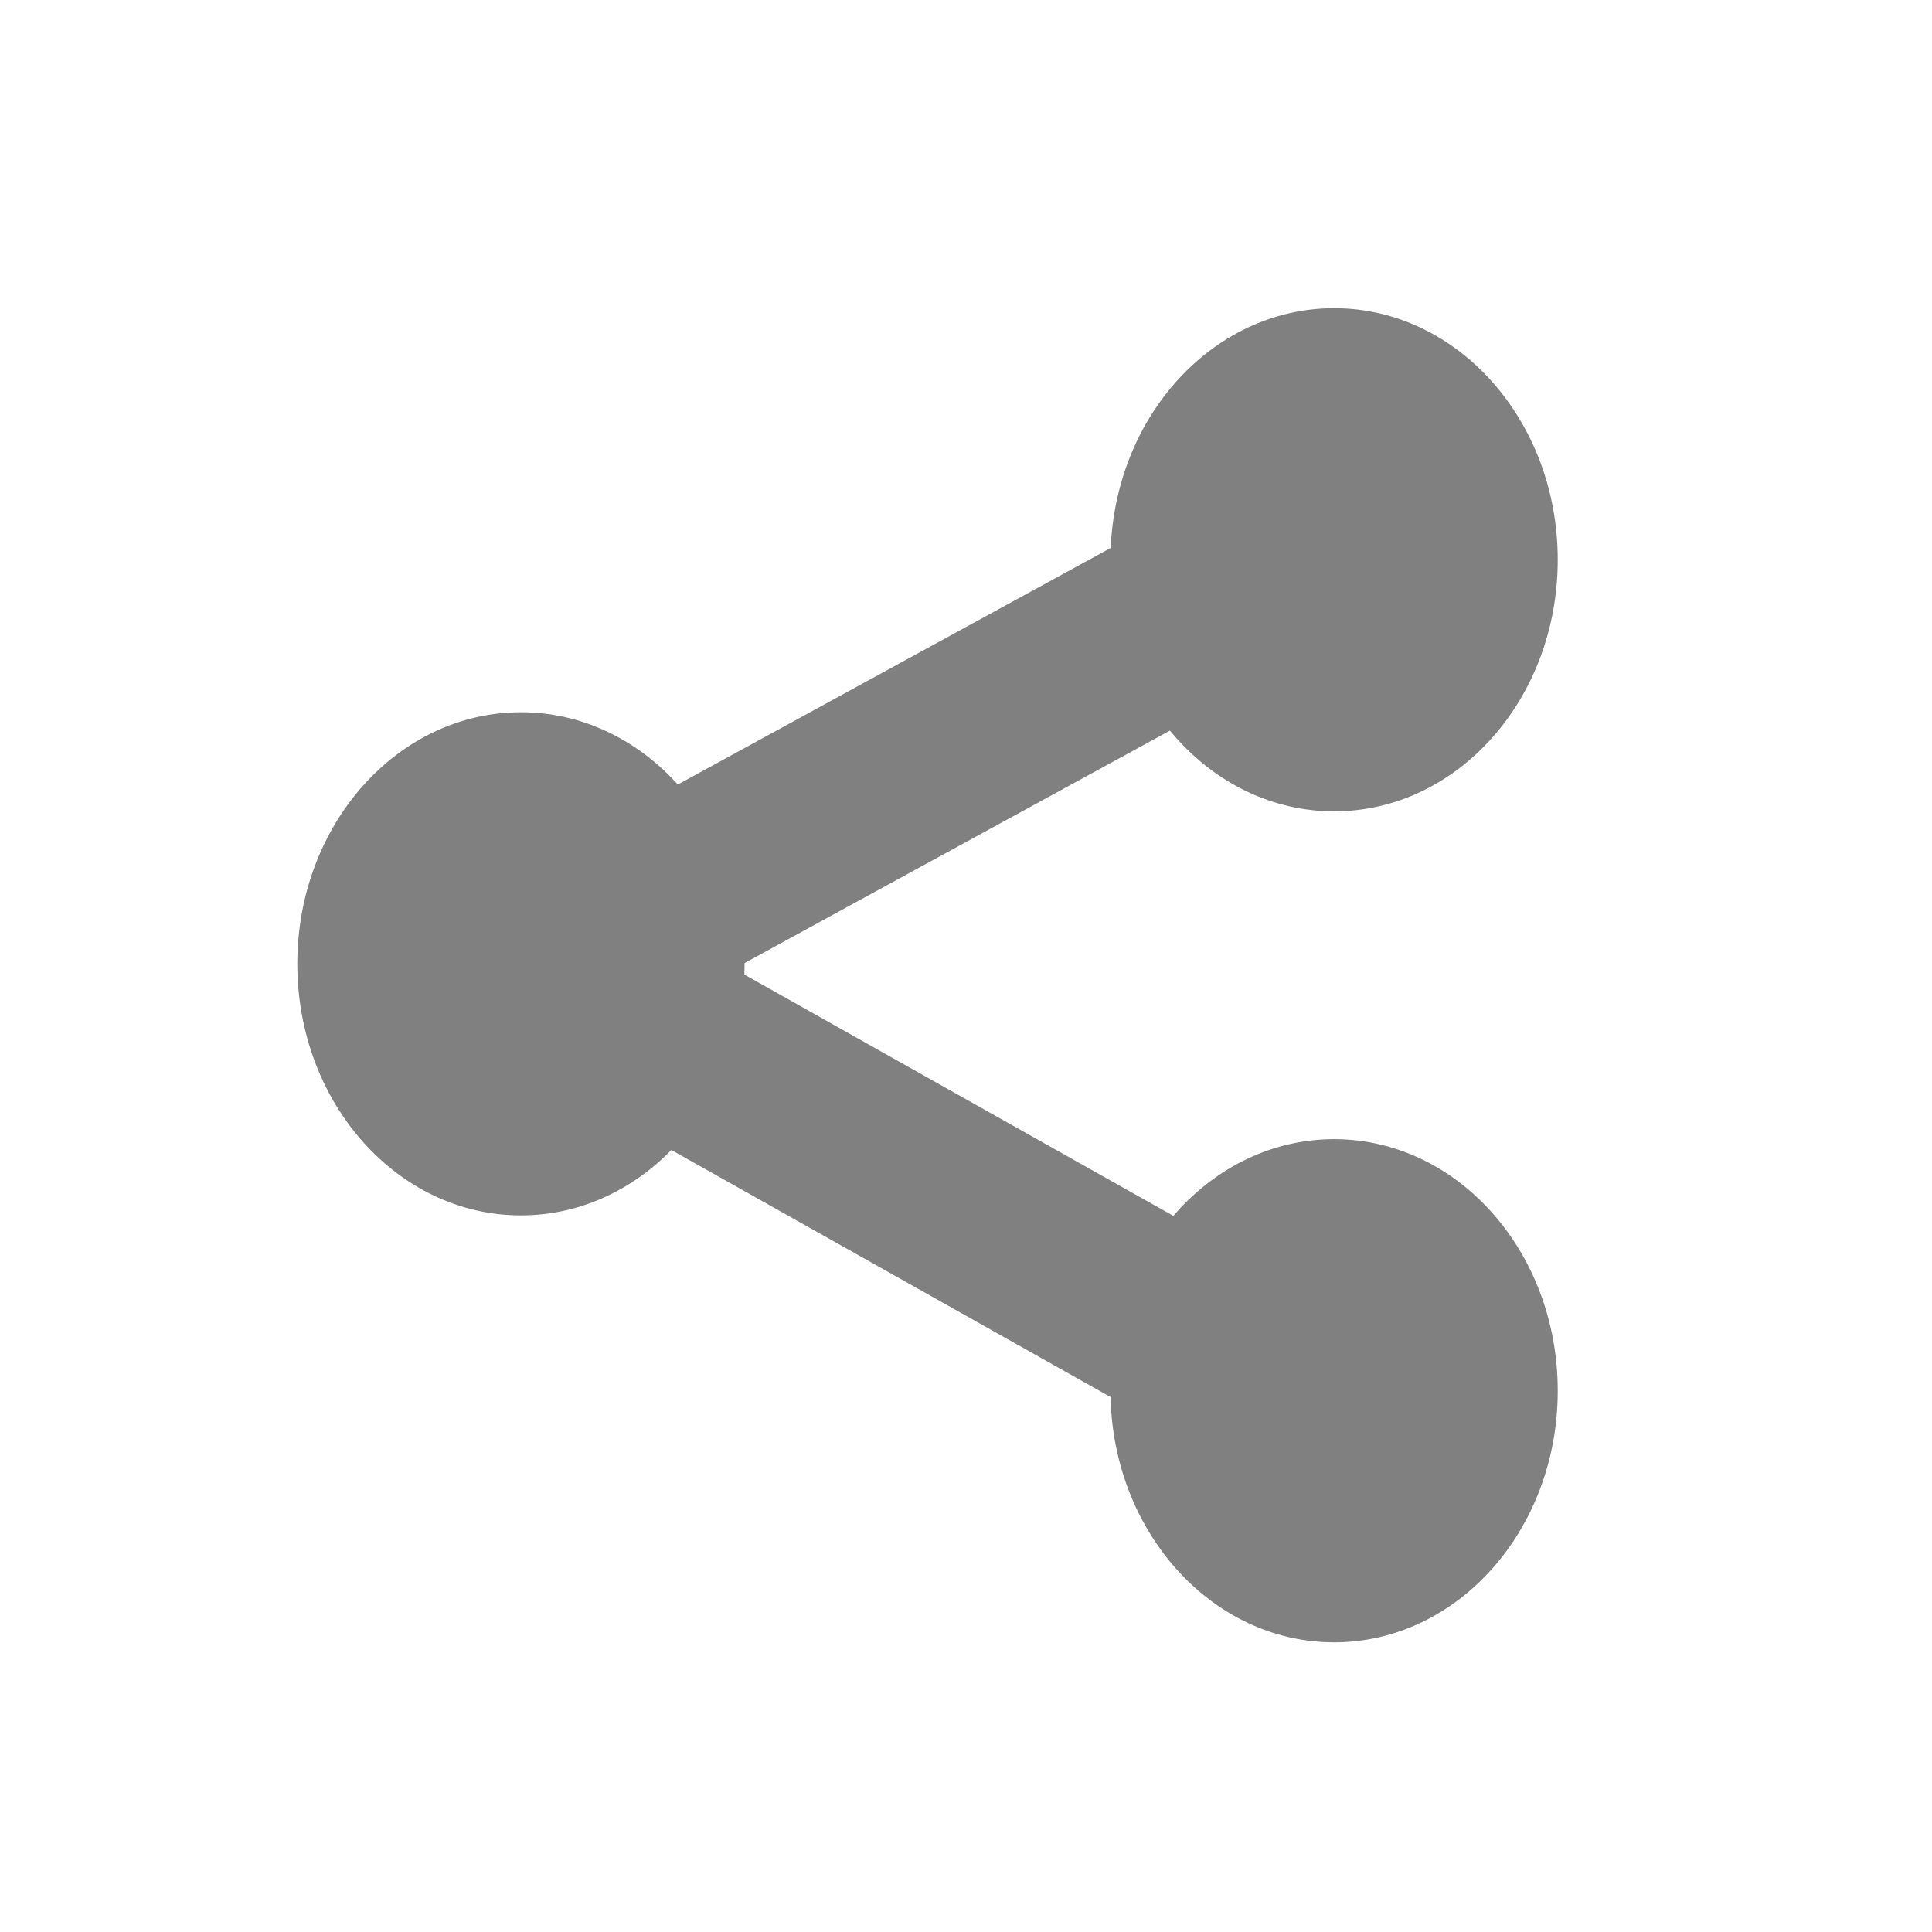
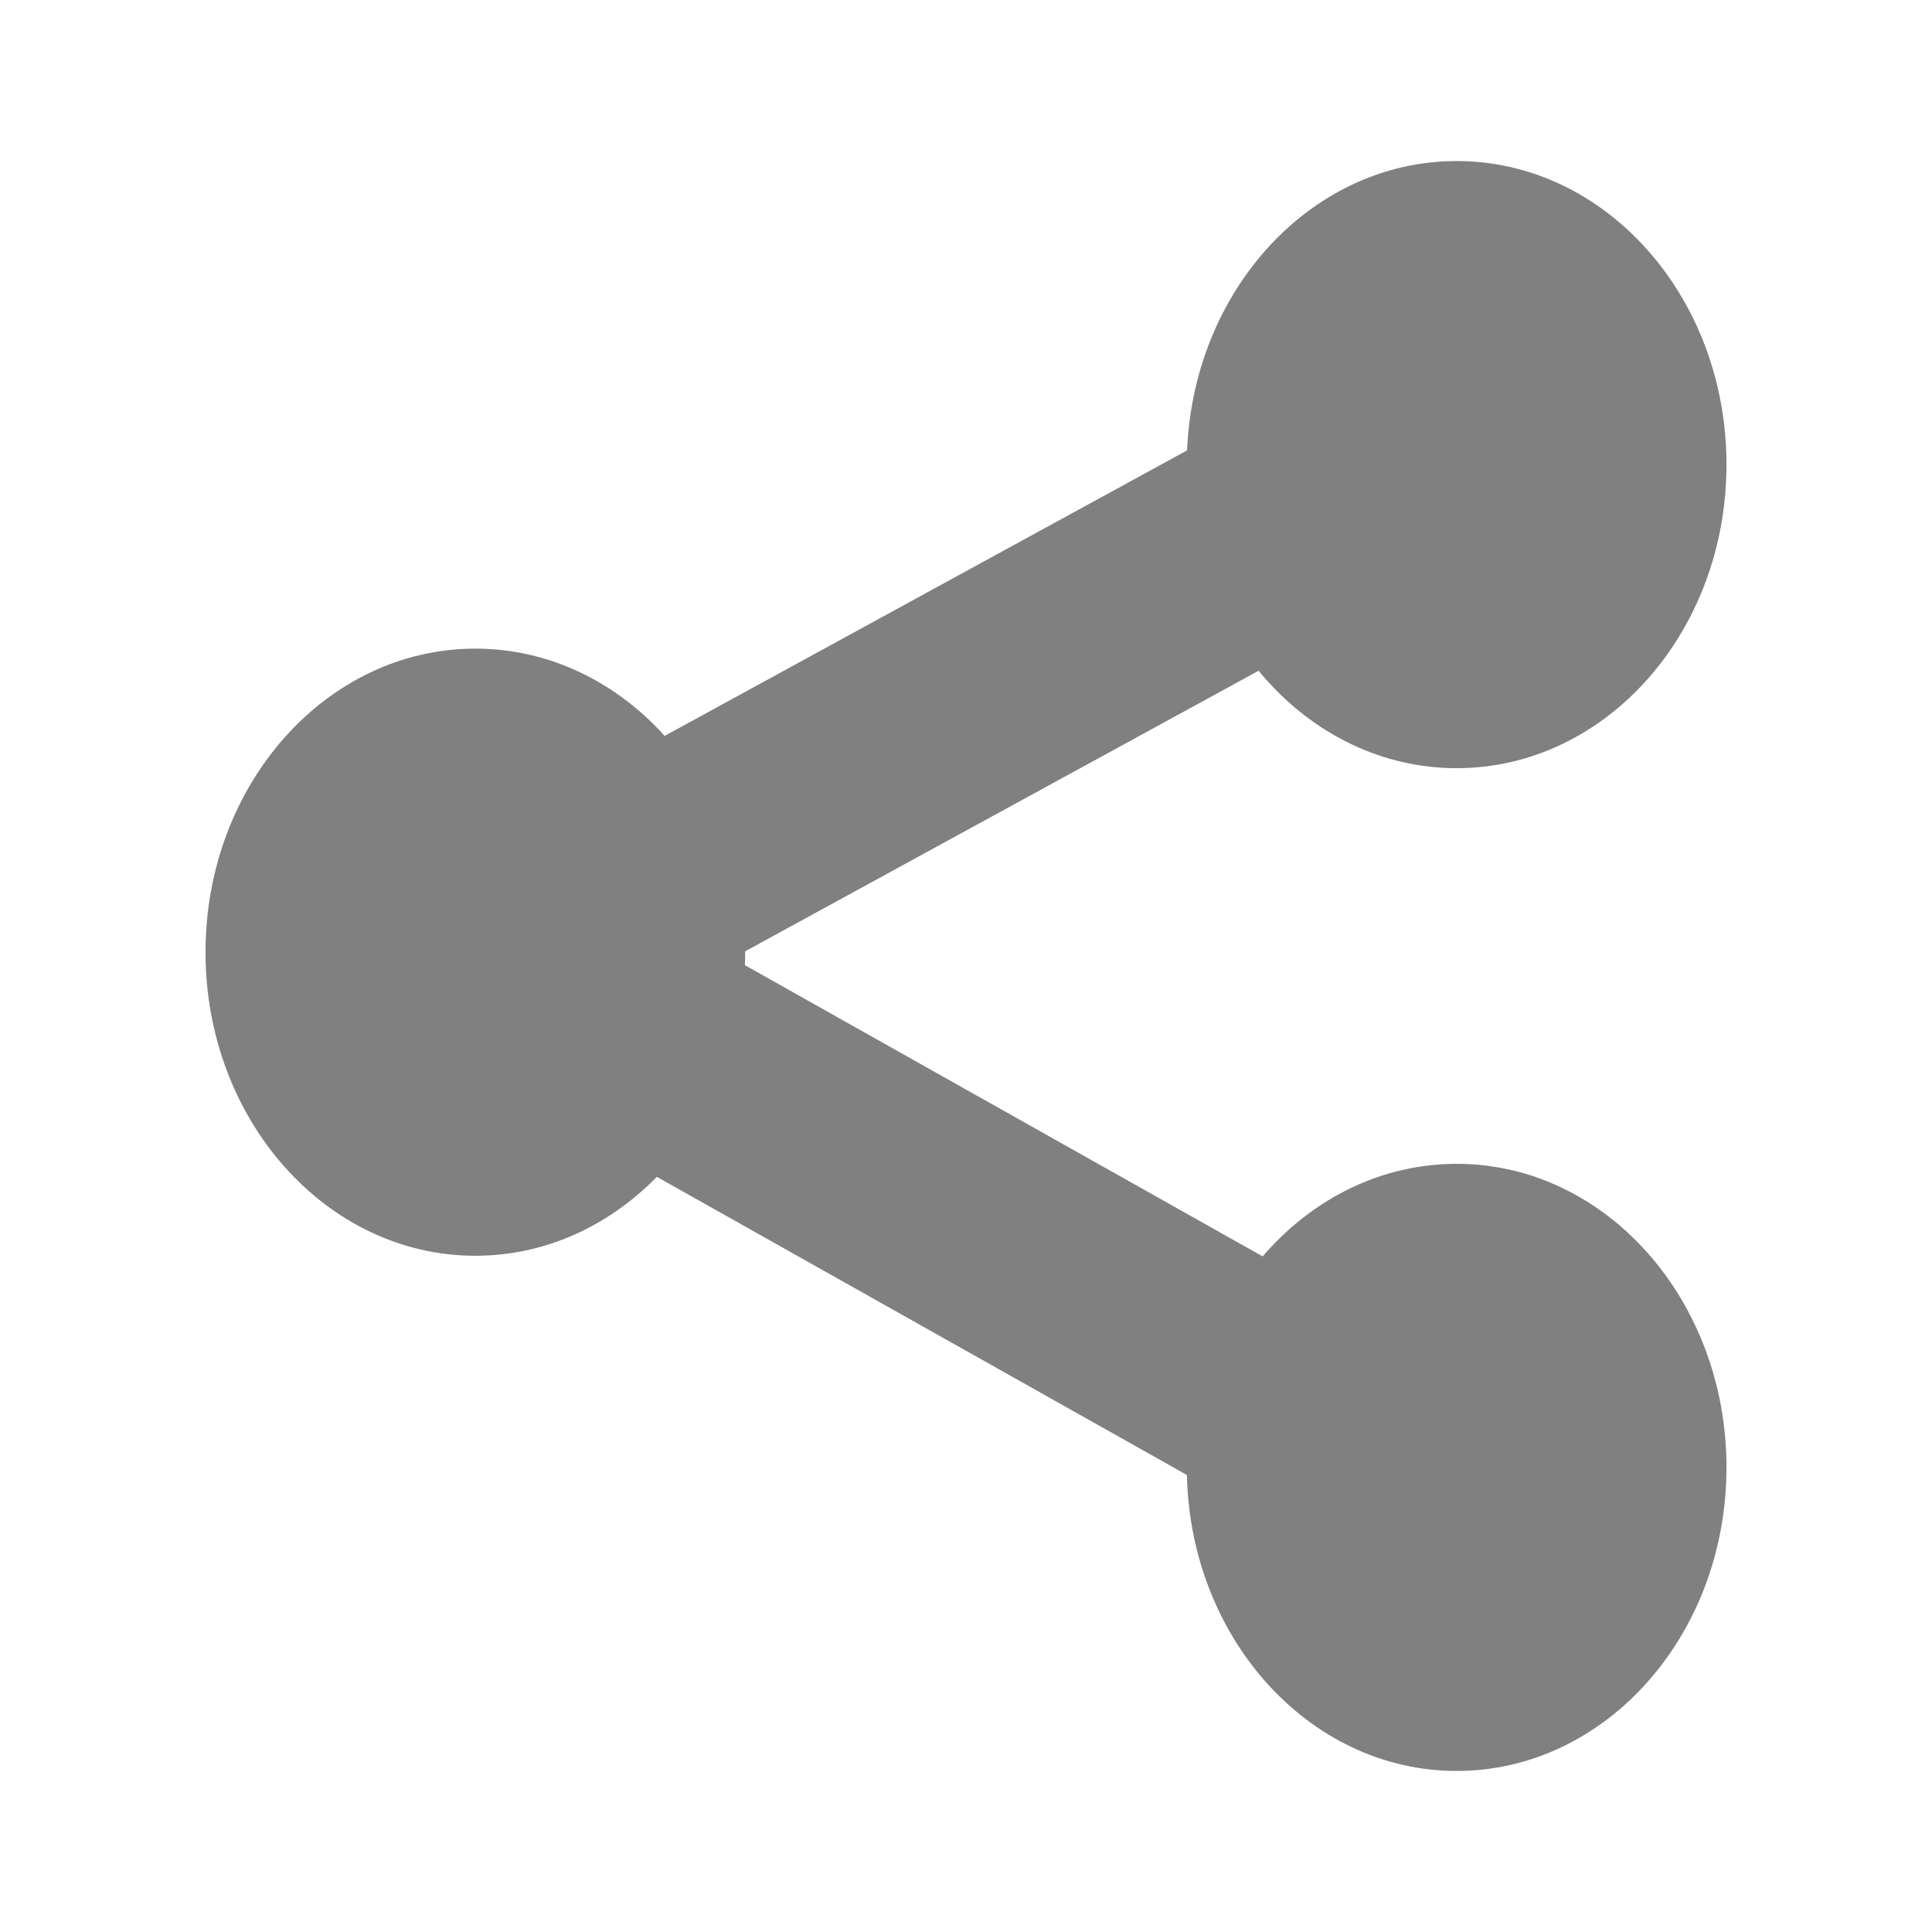
- <svg xmlns="http://www.w3.org/2000/svg" xmlns:xlink="http://www.w3.org/1999/xlink" width="256" height="256" id="svg2" version="1.0">
-   <defs id="defs4">
-     <linearGradient id="linearGradient2555">
-       <stop style="stop-color: rgb(255, 255, 255); stop-opacity: 1;" offset="0" id="stop2557" />
-       <stop style="stop-color: rgb(255, 255, 255); stop-opacity: 0;" offset="1" id="stop2559" />
-     </linearGradient>
-     <linearGradient xlink:href="#linearGradient2555" id="linearGradient2449" gradientUnits="userSpaceOnUse" gradientTransform="matrix(-0.5914583,0,0,0.5914584,210.0216,142.2324)" x1="-344.153" y1="274.711" x2="-395.849" y2="425.4" />
-   </defs>
-   <g id="layer1" transform="translate(-373.642,-318.344)">
-     <path style="fill:#808080;fill-opacity:1;stroke:none" id="path15787" d="m 361.635,101.952 a 12.122,13.637 0 1 1 -24.244,0 12.122,13.637 0 1 1 24.244,0 z" transform="matrix(2.444444,0,0,2.444444,-411.6955,196.8393)" />
-     <path style="fill:#808080;fill-opacity:1;stroke:none" id="path15787-7" d="m 361.635,101.952 a 12.122,13.637 0 1 1 -24.244,0 12.122,13.637 0 1 1 24.244,0 z" transform="matrix(2.444444,0,0,2.444444,-303.9459,143.3012)" />
-     <path style="fill:#808080;fill-opacity:1;stroke:none" id="path15787-1" d="m 361.635,101.952 a 12.122,13.637 0 1 1 -24.244,0 12.122,13.637 0 1 1 24.244,0 z" transform="matrix(2.444444,0,0,2.444444,-303.9459,253.4078)" />
-     <path style="fill:none;stroke:#808080;stroke-width:25;stroke-linecap:butt;stroke-linejoin:miter;stroke-miterlimit:4;stroke-opacity:1;stroke-dasharray:none" d="m 451.424,450.095 96.975,54.548" id="path16330" />
-     <path style="fill:none;stroke:#808080;stroke-width:25;stroke-linecap:butt;stroke-linejoin:miter;stroke-miterlimit:4;stroke-opacity:1;stroke-dasharray:none" d="m 453.444,442.014 86.873,-47.477" id="path16332" />
+ <svg xmlns="http://www.w3.org/2000/svg" width="20" height="20" id="svg2" version="1.0" viewBox="0 0 24 24">
+   <defs id="defs1" />
+   <g id="layer1" transform="translate(-413.038,-359.1815)">
+     <g id="g1" transform="translate(2.000006,2.000007)">
+       <ellipse style="fill:#808080;fill-opacity:1;stroke:none;stroke-width:0.277" id="path15787" cx="416.943" cy="369.01" rx="3.352" ry="3.771" />
+       <ellipse style="fill:#808080;fill-opacity:1;stroke:none;stroke-width:0.277" id="path15787-7" cx="429.133" cy="362.953" rx="3.352" ry="3.771" />
+       <ellipse style="fill:#808080;fill-opacity:1;stroke:none;stroke-width:0.277" id="path15787-1" cx="429.133" cy="375.41" rx="3.352" ry="3.771" />
+       <path style="fill:#808080;fill-opacity:1;stroke:#808080;stroke-width:2.828;stroke-linecap:butt;stroke-linejoin:miter;stroke-miterlimit:4;stroke-dasharray:none;stroke-opacity:1" d="m 417.933,369.467 10.971,6.171" id="path16330" />
+       <path style="fill:#808080;fill-opacity:1;stroke:#808080;stroke-width:2.828;stroke-linecap:butt;stroke-linejoin:miter;stroke-miterlimit:4;stroke-dasharray:none;stroke-opacity:1" d="m 418.162,368.553 9.829,-5.371" id="path16332" />
+     </g>
  </g>
</svg>
